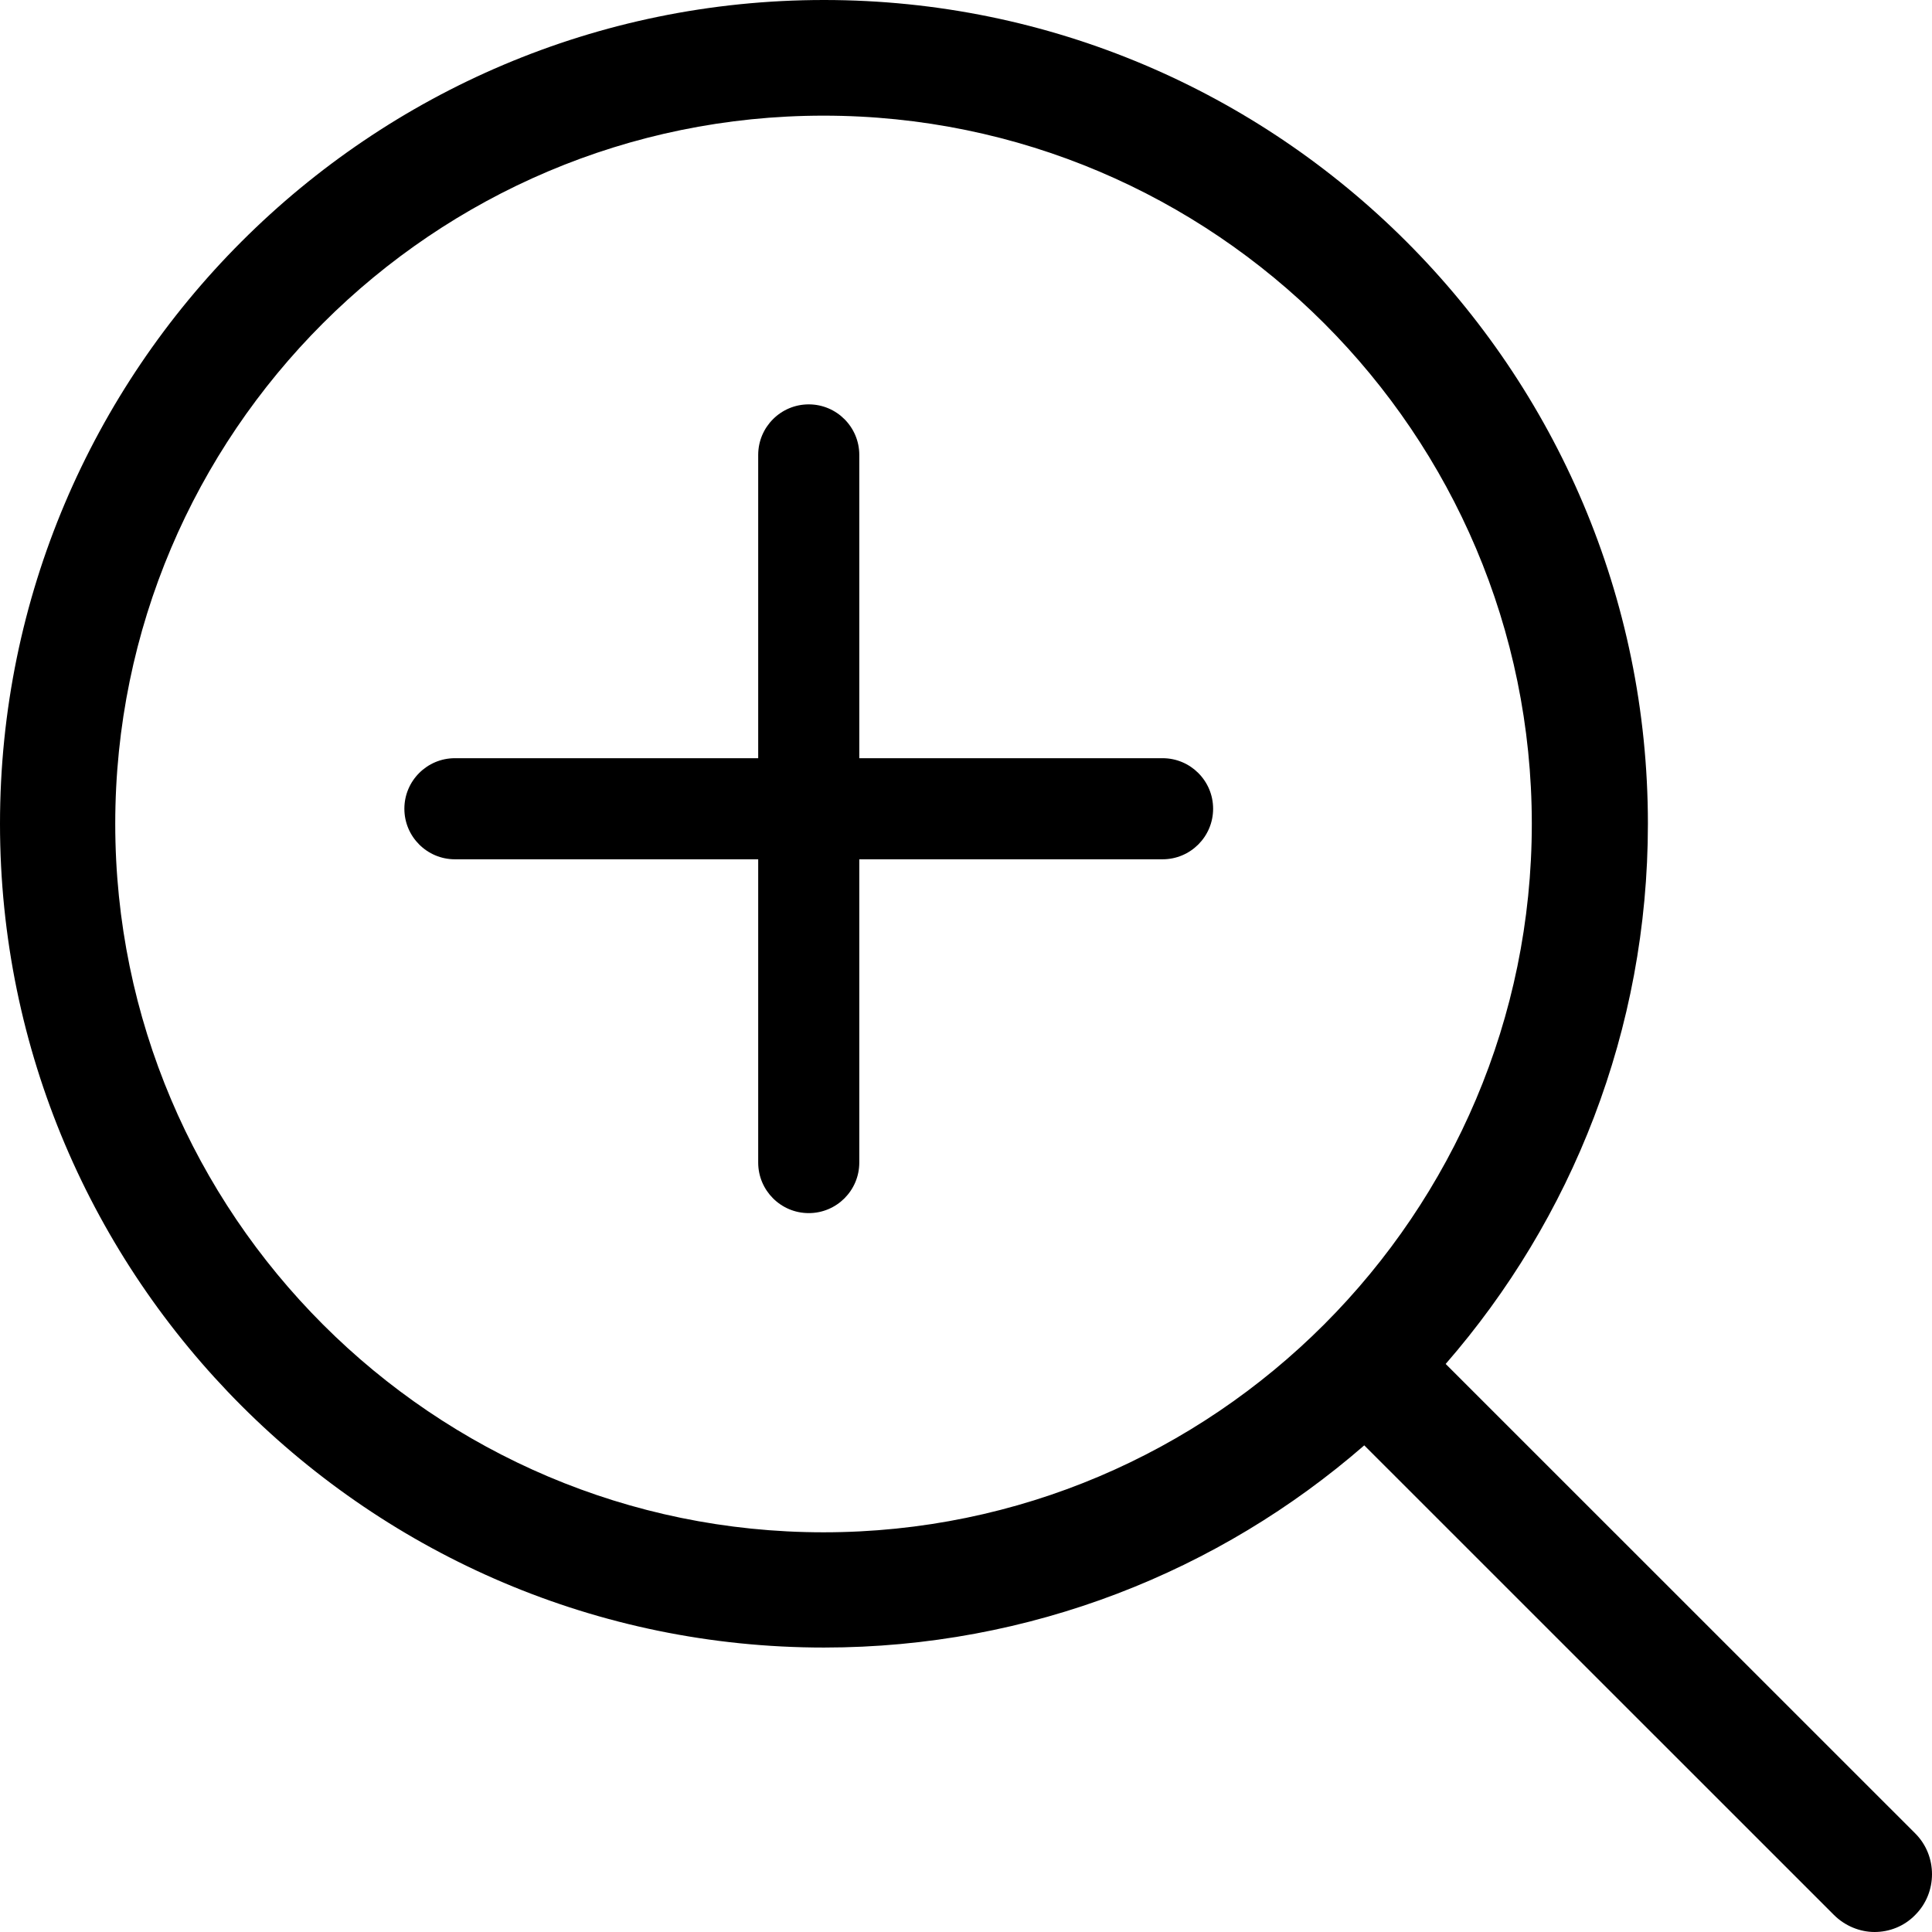
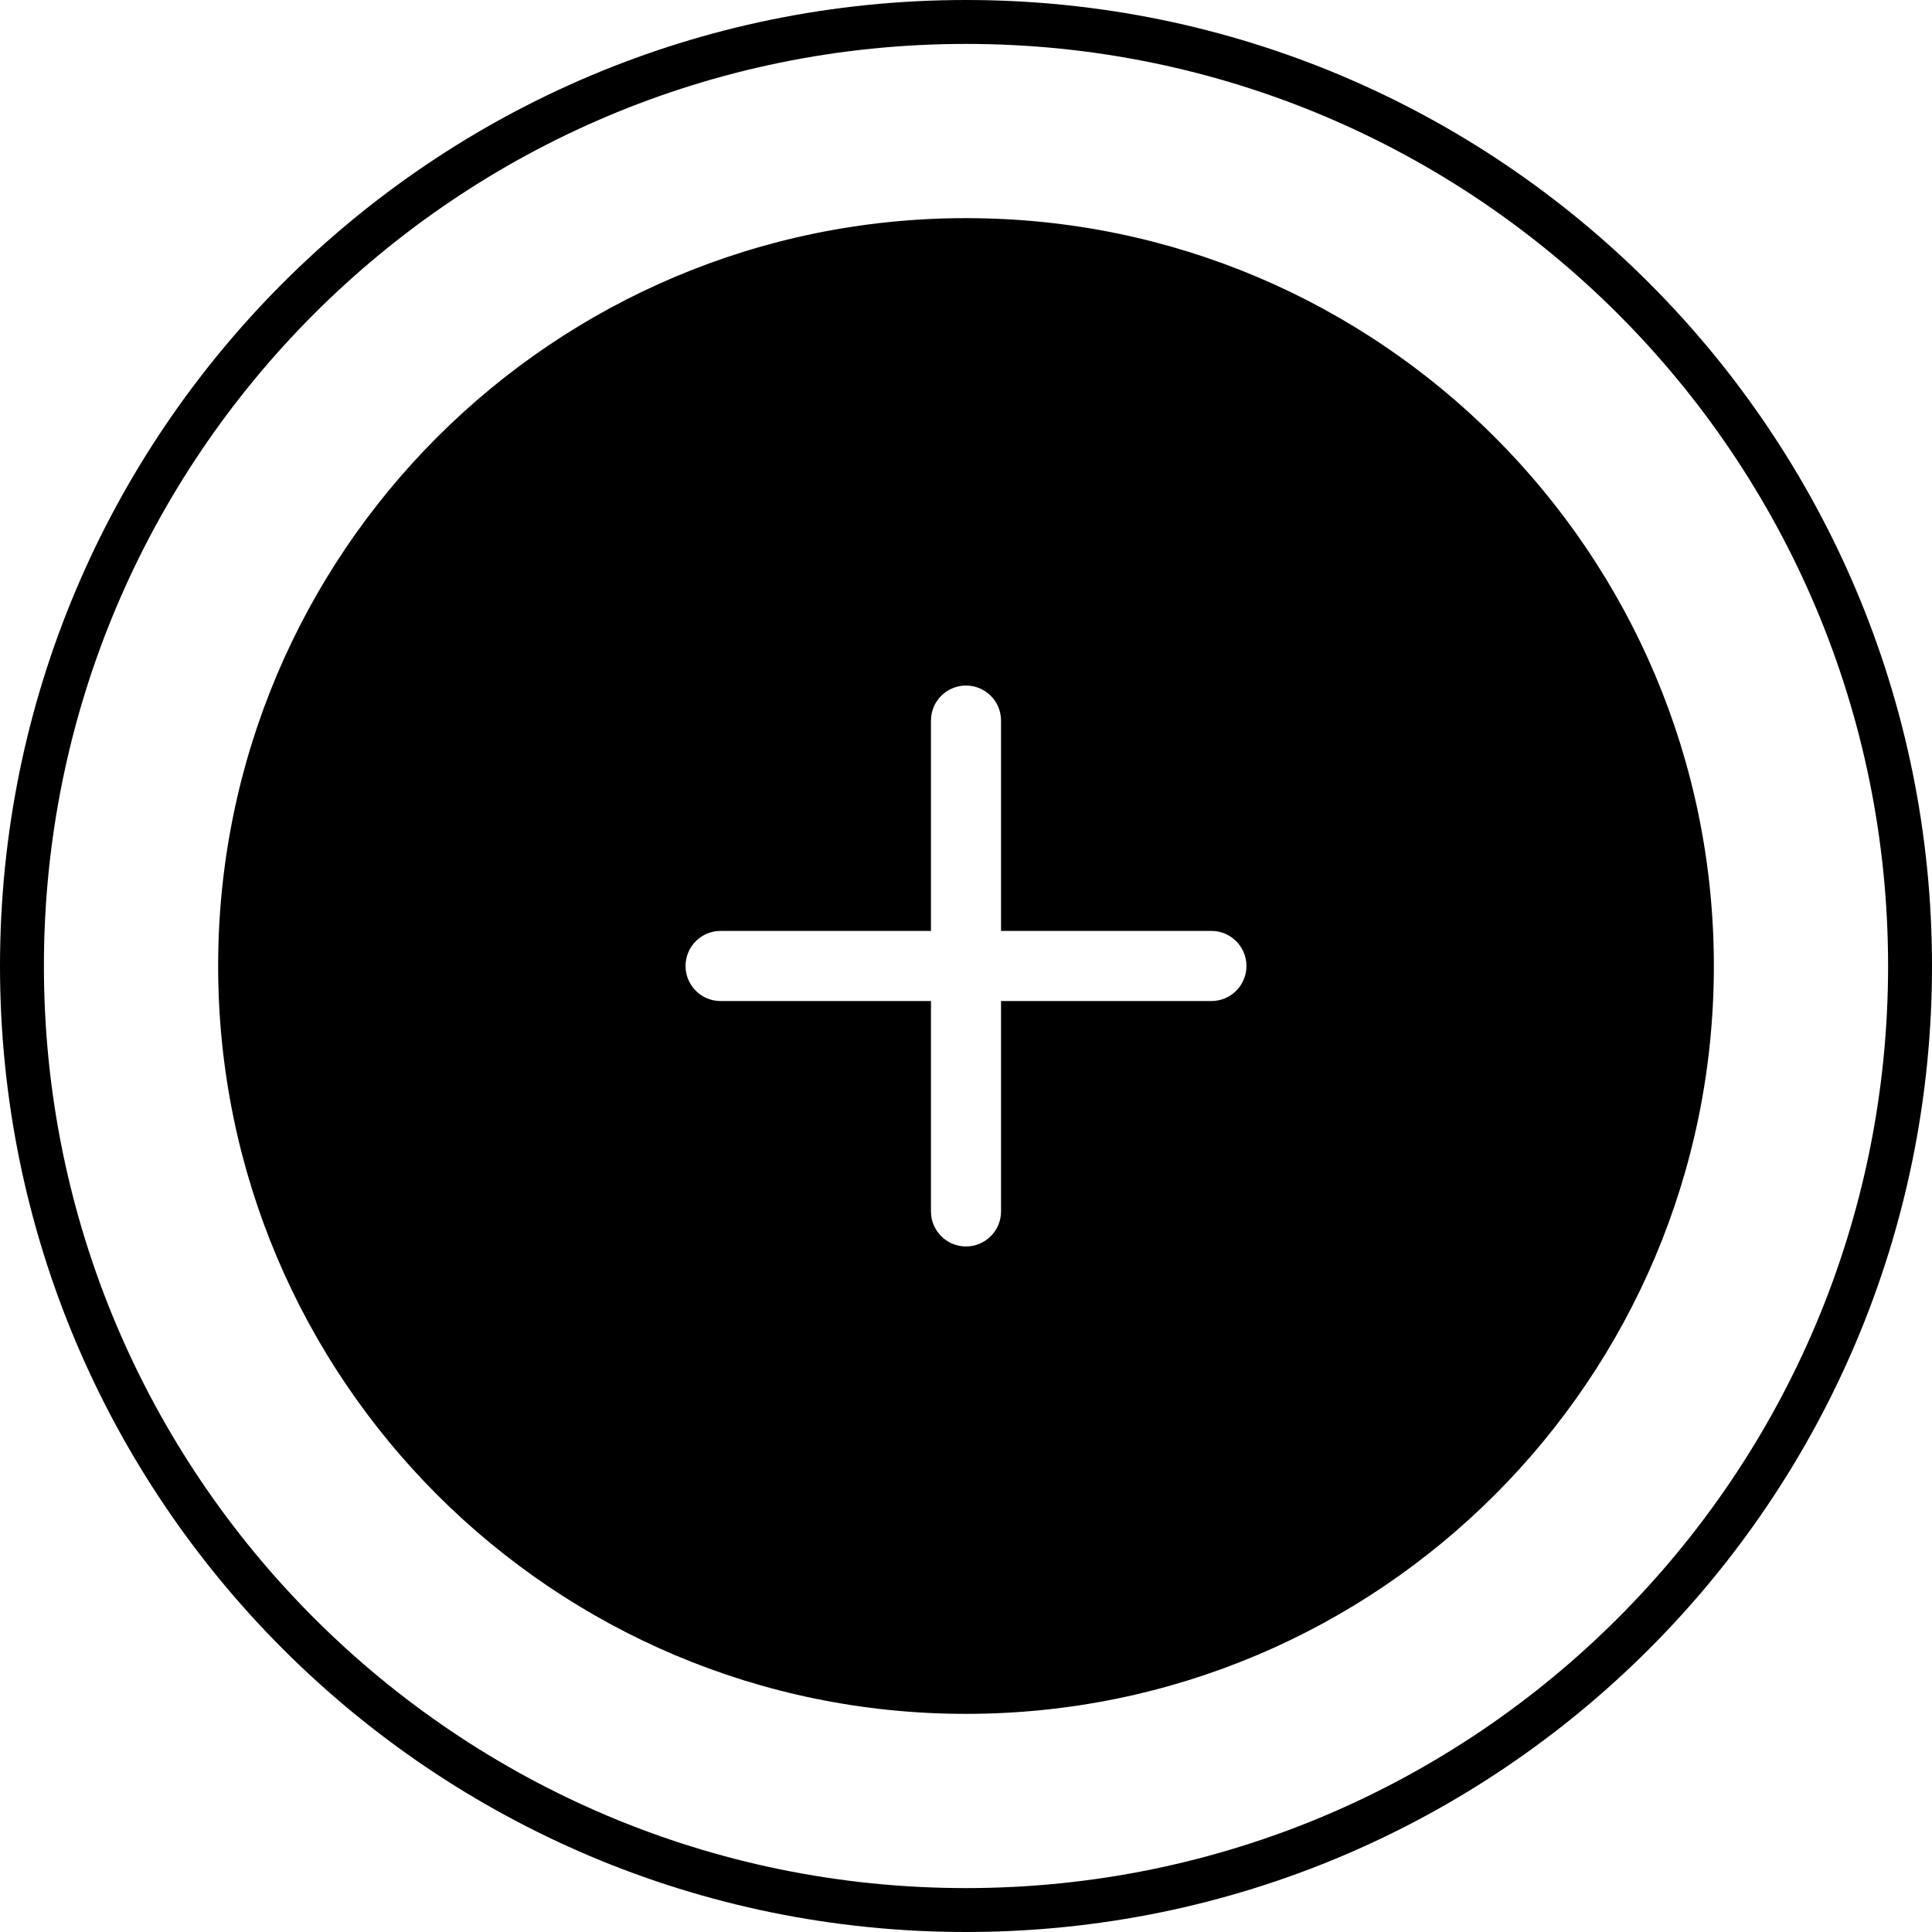
- <svg xmlns="http://www.w3.org/2000/svg" width="43" height="43" viewBox="0 0 43 43" version="1.1">
-   <path fill-rule="evenodd" clip-rule="evenodd" d="M 25.875 16.875L 19.125 16.875L 19.125 10.125C 19.125 9.504 18.621 9 18 9C 17.379 9 16.875 9.504 16.875 10.125L 16.875 16.875L 10.125 16.875C 9.504 16.875 9 17.379 9 18C 9 18.621 9.504 19.125 10.125 19.125L 16.875 19.125L 16.875 25.875C 16.875 26.496 17.379 27 18 27C 18.621 27 19.125 26.496 19.125 25.875L 19.125 19.125L 25.875 19.125C 26.496 19.125 27 18.621 27 18C 27 17.379 26.496 16.875 25.875 16.875Z" />
-   <path d="M 42.628 40.807L 32.176 30.357C 34.98 27.135 36.677 22.93 36.677 18.335C 36.677 8.219 28.447 0 18.339 0C 8.22 0 0 8.228 0 18.335C 0 28.441 8.23 36.669 18.339 36.669C 22.935 36.669 27.141 34.972 30.364 32.169L 40.816 42.619C 41.064 42.867 41.398 43 41.722 43C 42.046 43 42.38 42.876 42.628 42.619C 43.124 42.123 43.124 41.303 42.628 40.807ZM 2.565 18.335C 2.565 9.639 9.641 2.574 18.329 2.574C 27.026 2.574 34.093 9.649 34.093 18.335C 34.093 27.02 27.026 34.104 18.329 34.104C 9.641 34.104 2.565 27.03 2.565 18.335Z" />
+ <svg xmlns="http://www.w3.org/2000/svg" width="44" height="44" viewBox="0 0 44 44">
+   <path fill-rule="evenodd" clip-rule="evenodd" d="M43 22C43 10.402 33.598 1 22 1C10.402 1 1 10.402 1 22C1 33.598 10.402 43 22 43C33.598 43 43 33.598 43 22ZM44 22C44 9.85 34.15 0 22 0C9.85 0 0 9.85 0 22C0 34.15 9.85 44 22 44C34.15 44 44 34.15 44 22ZM39.032 22C39.032 12.593 31.407 4.968 22 4.968C12.593 4.968 4.968 12.593 4.968 22C4.968 31.407 12.593 39.032 22 39.032C31.407 39.032 39.032 31.407 39.032 22ZM27.589 21.202H22.798V16.411C22.798 15.97 22.441 15.613 22 15.613C21.559 15.613 21.202 15.97 21.202 16.411V21.202H16.411C15.97 21.202 15.613 21.559 15.613 22C15.613 22.441 15.97 22.799 16.411 22.799H21.202V27.589C21.202 28.03 21.559 28.387 22 28.387C22.441 28.387 22.798 28.03 22.798 27.589V22.799H27.589C28.03 22.799 28.387 22.441 28.387 22C28.387 21.559 28.03 21.202 27.589 21.202Z" transform="translate(0 44) scale(1 -1)" />
</svg>
